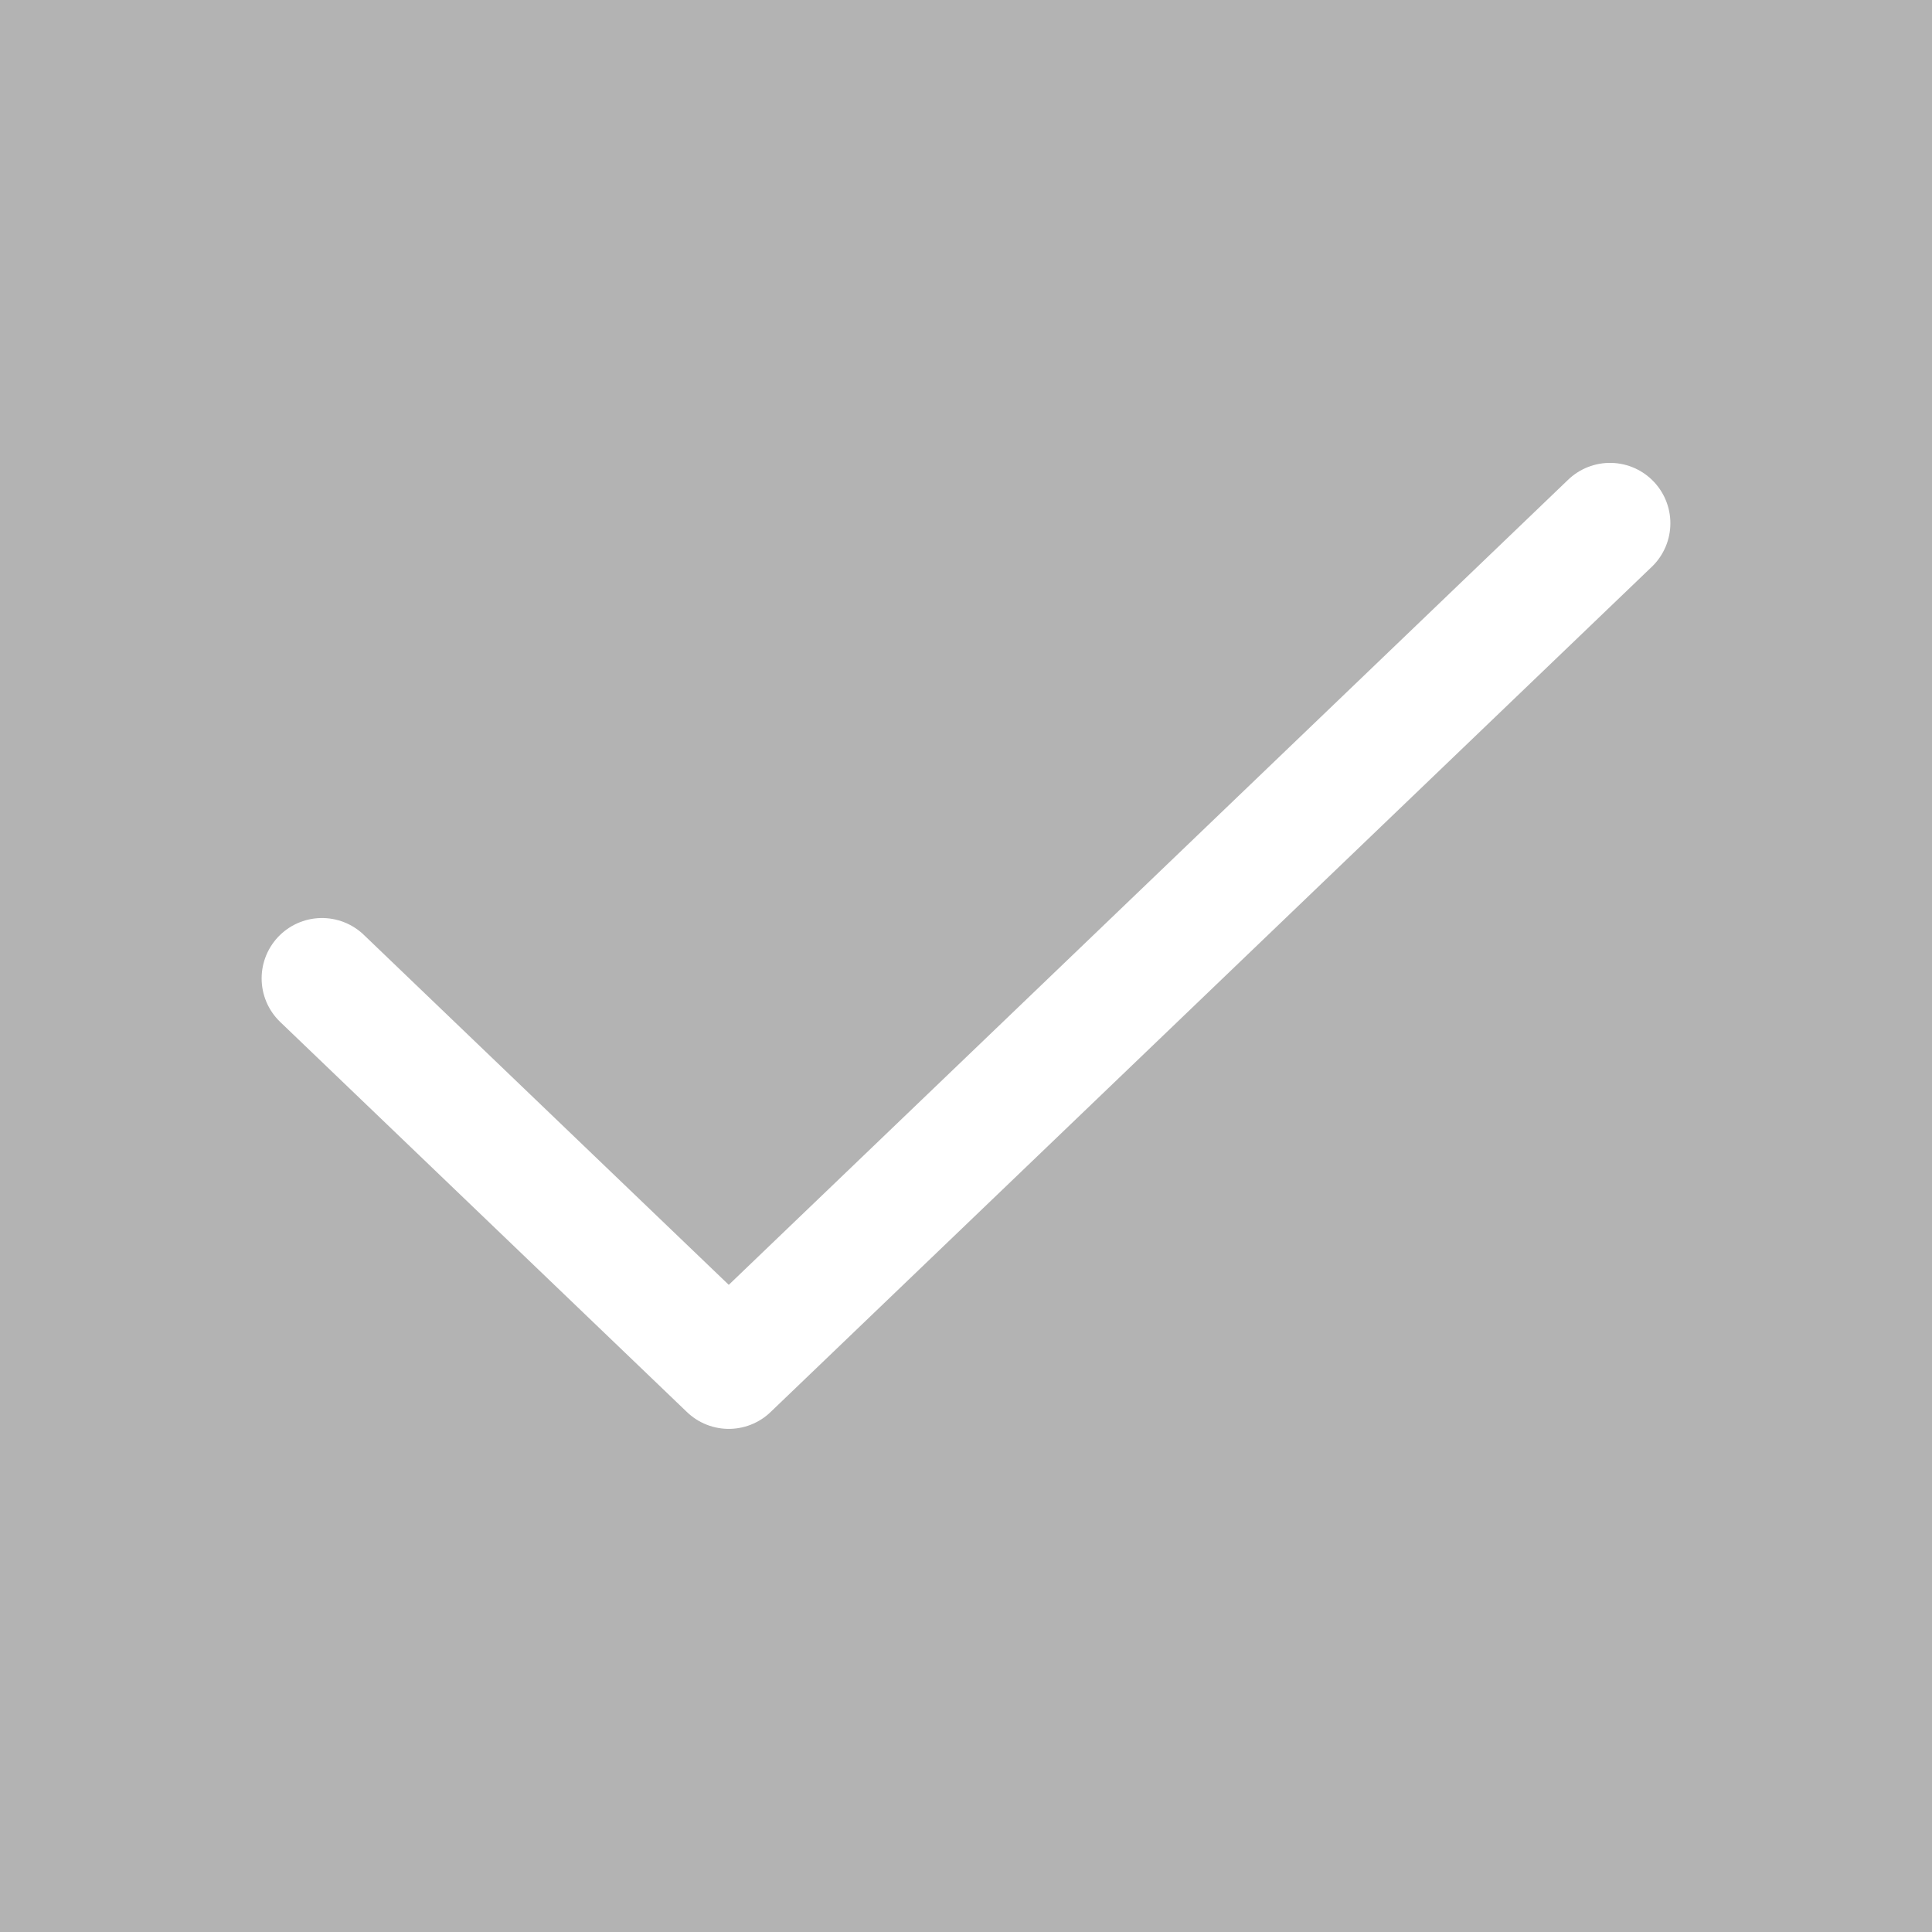
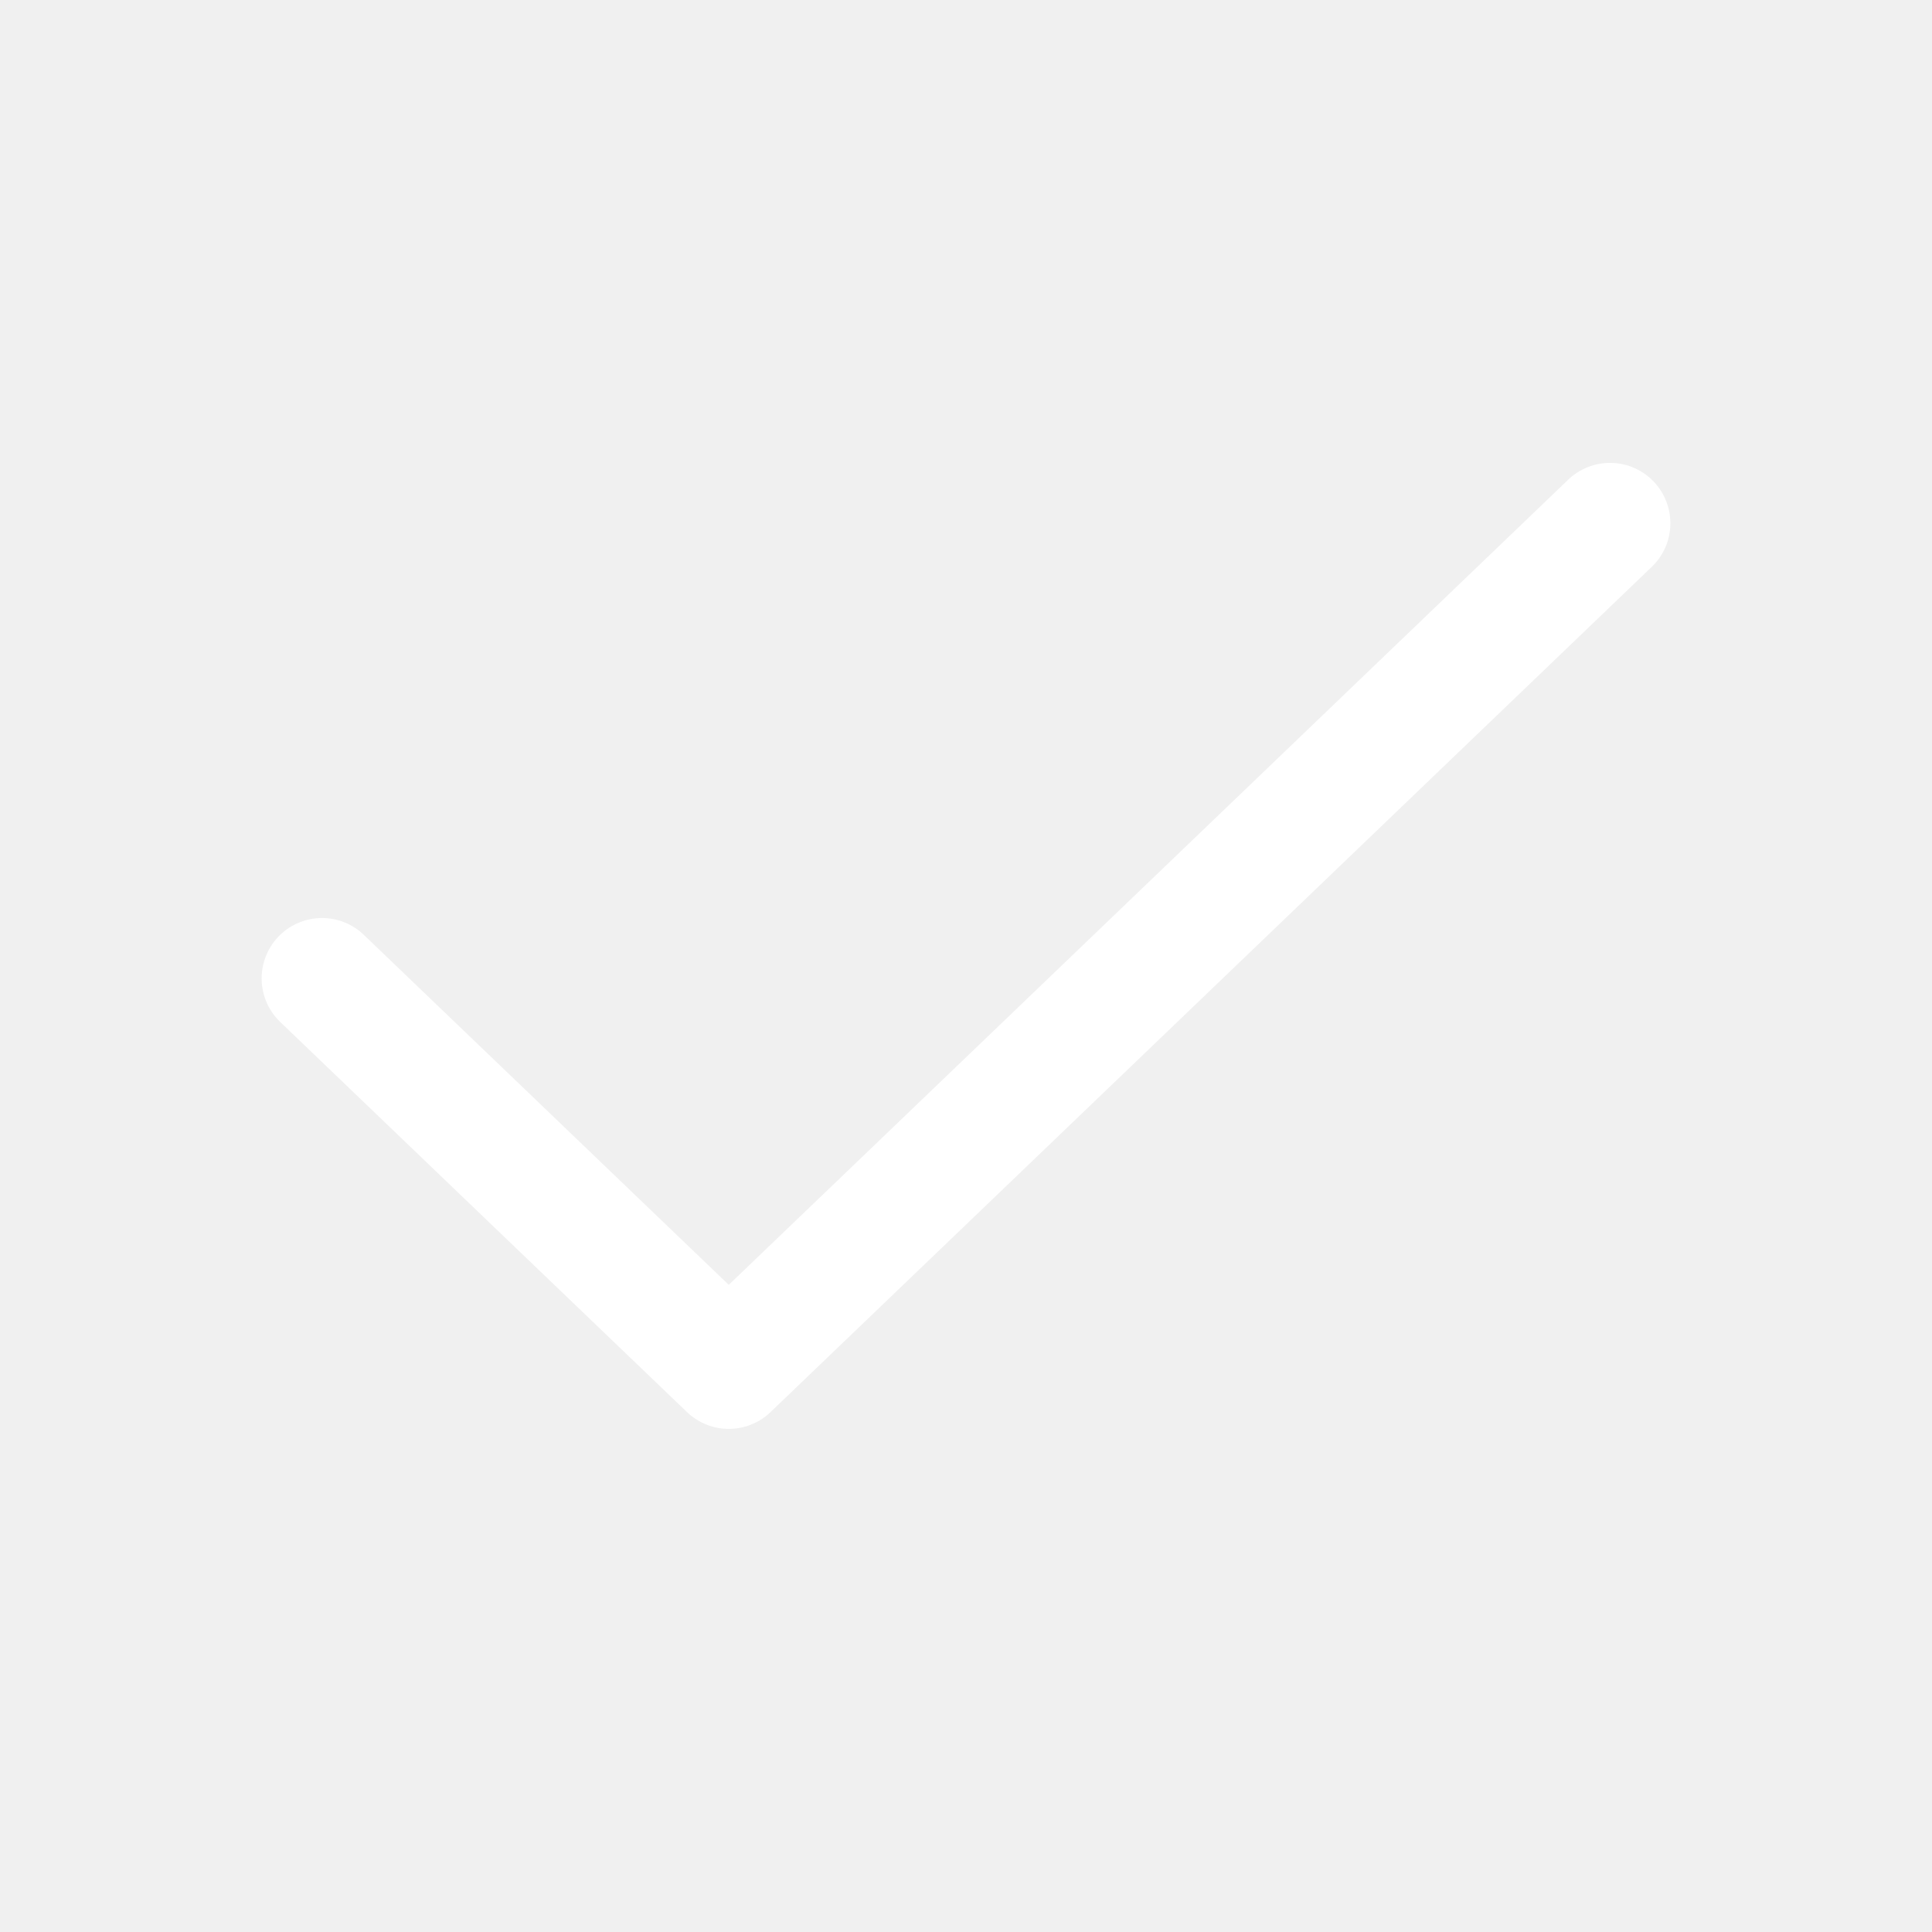
<svg xmlns="http://www.w3.org/2000/svg" width="24" height="24" viewBox="0 0 24 24" fill="none">
-   <rect width="24" height="24" fill="#B3B3B3" />
  <path d="M4 12.154L9.053 17L12.667 13.534L20 6.5" stroke="white" stroke-width="1.5" stroke-linecap="round" stroke-linejoin="round" />
</svg>
